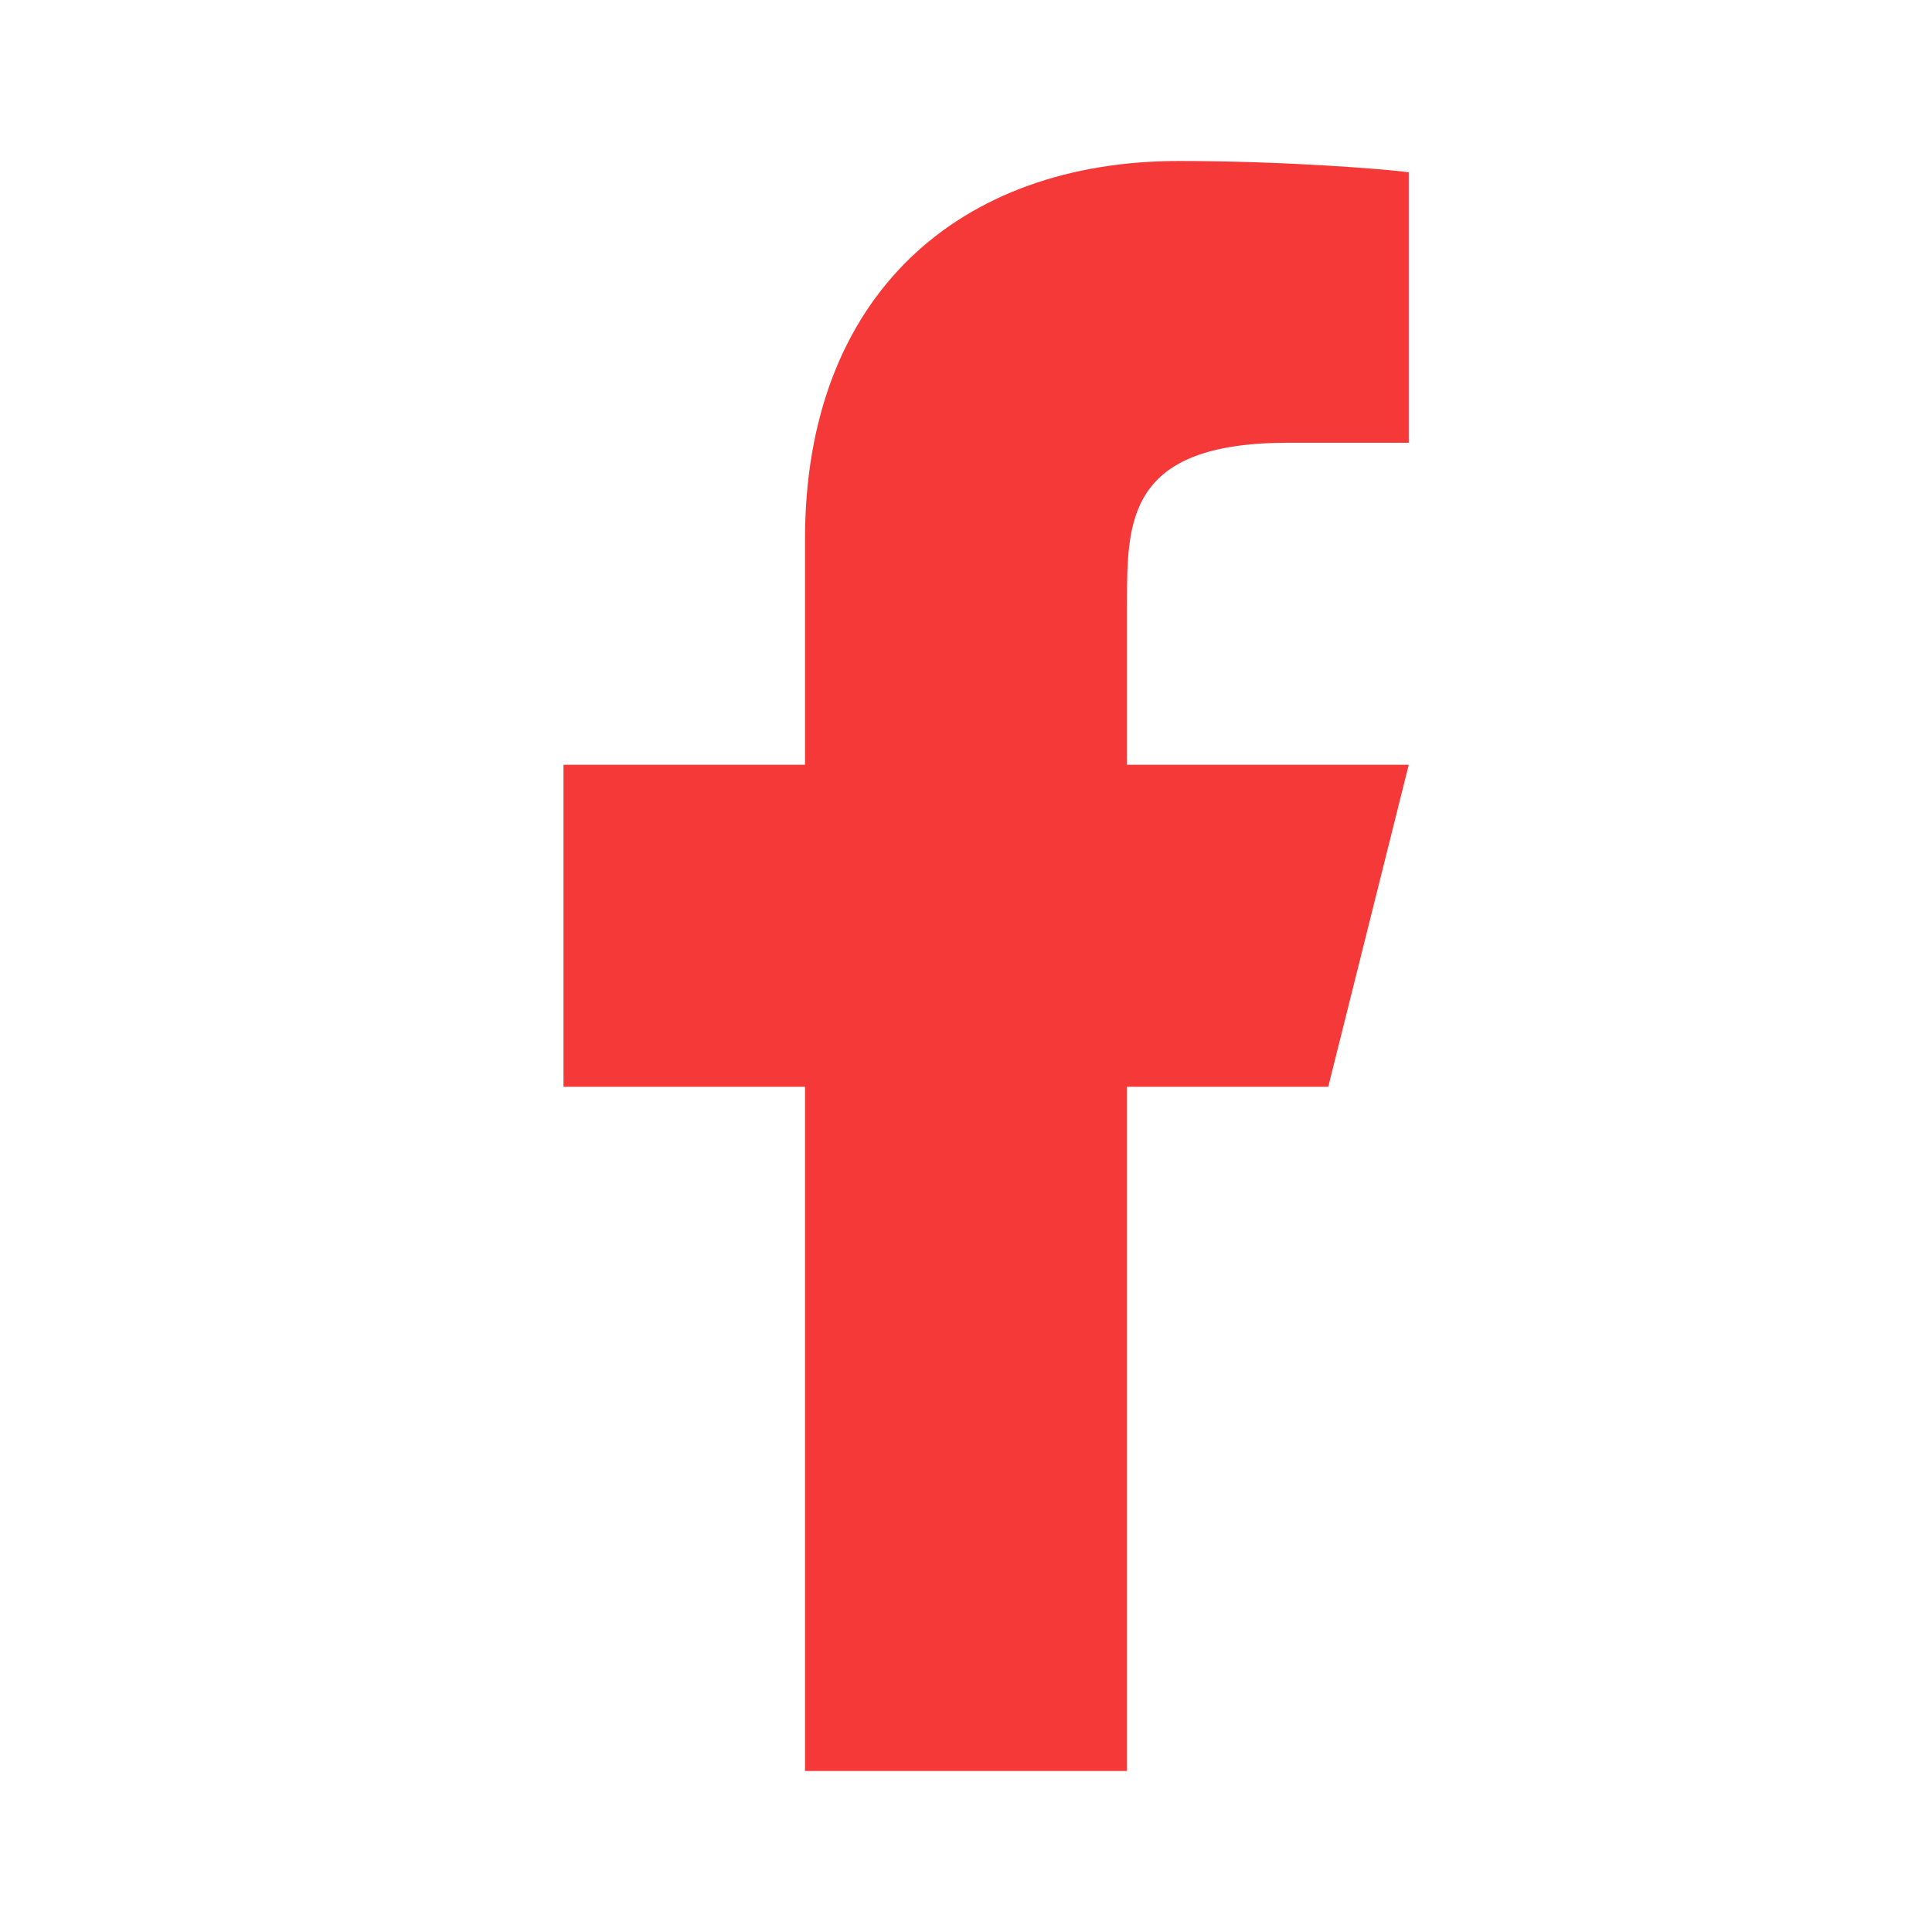
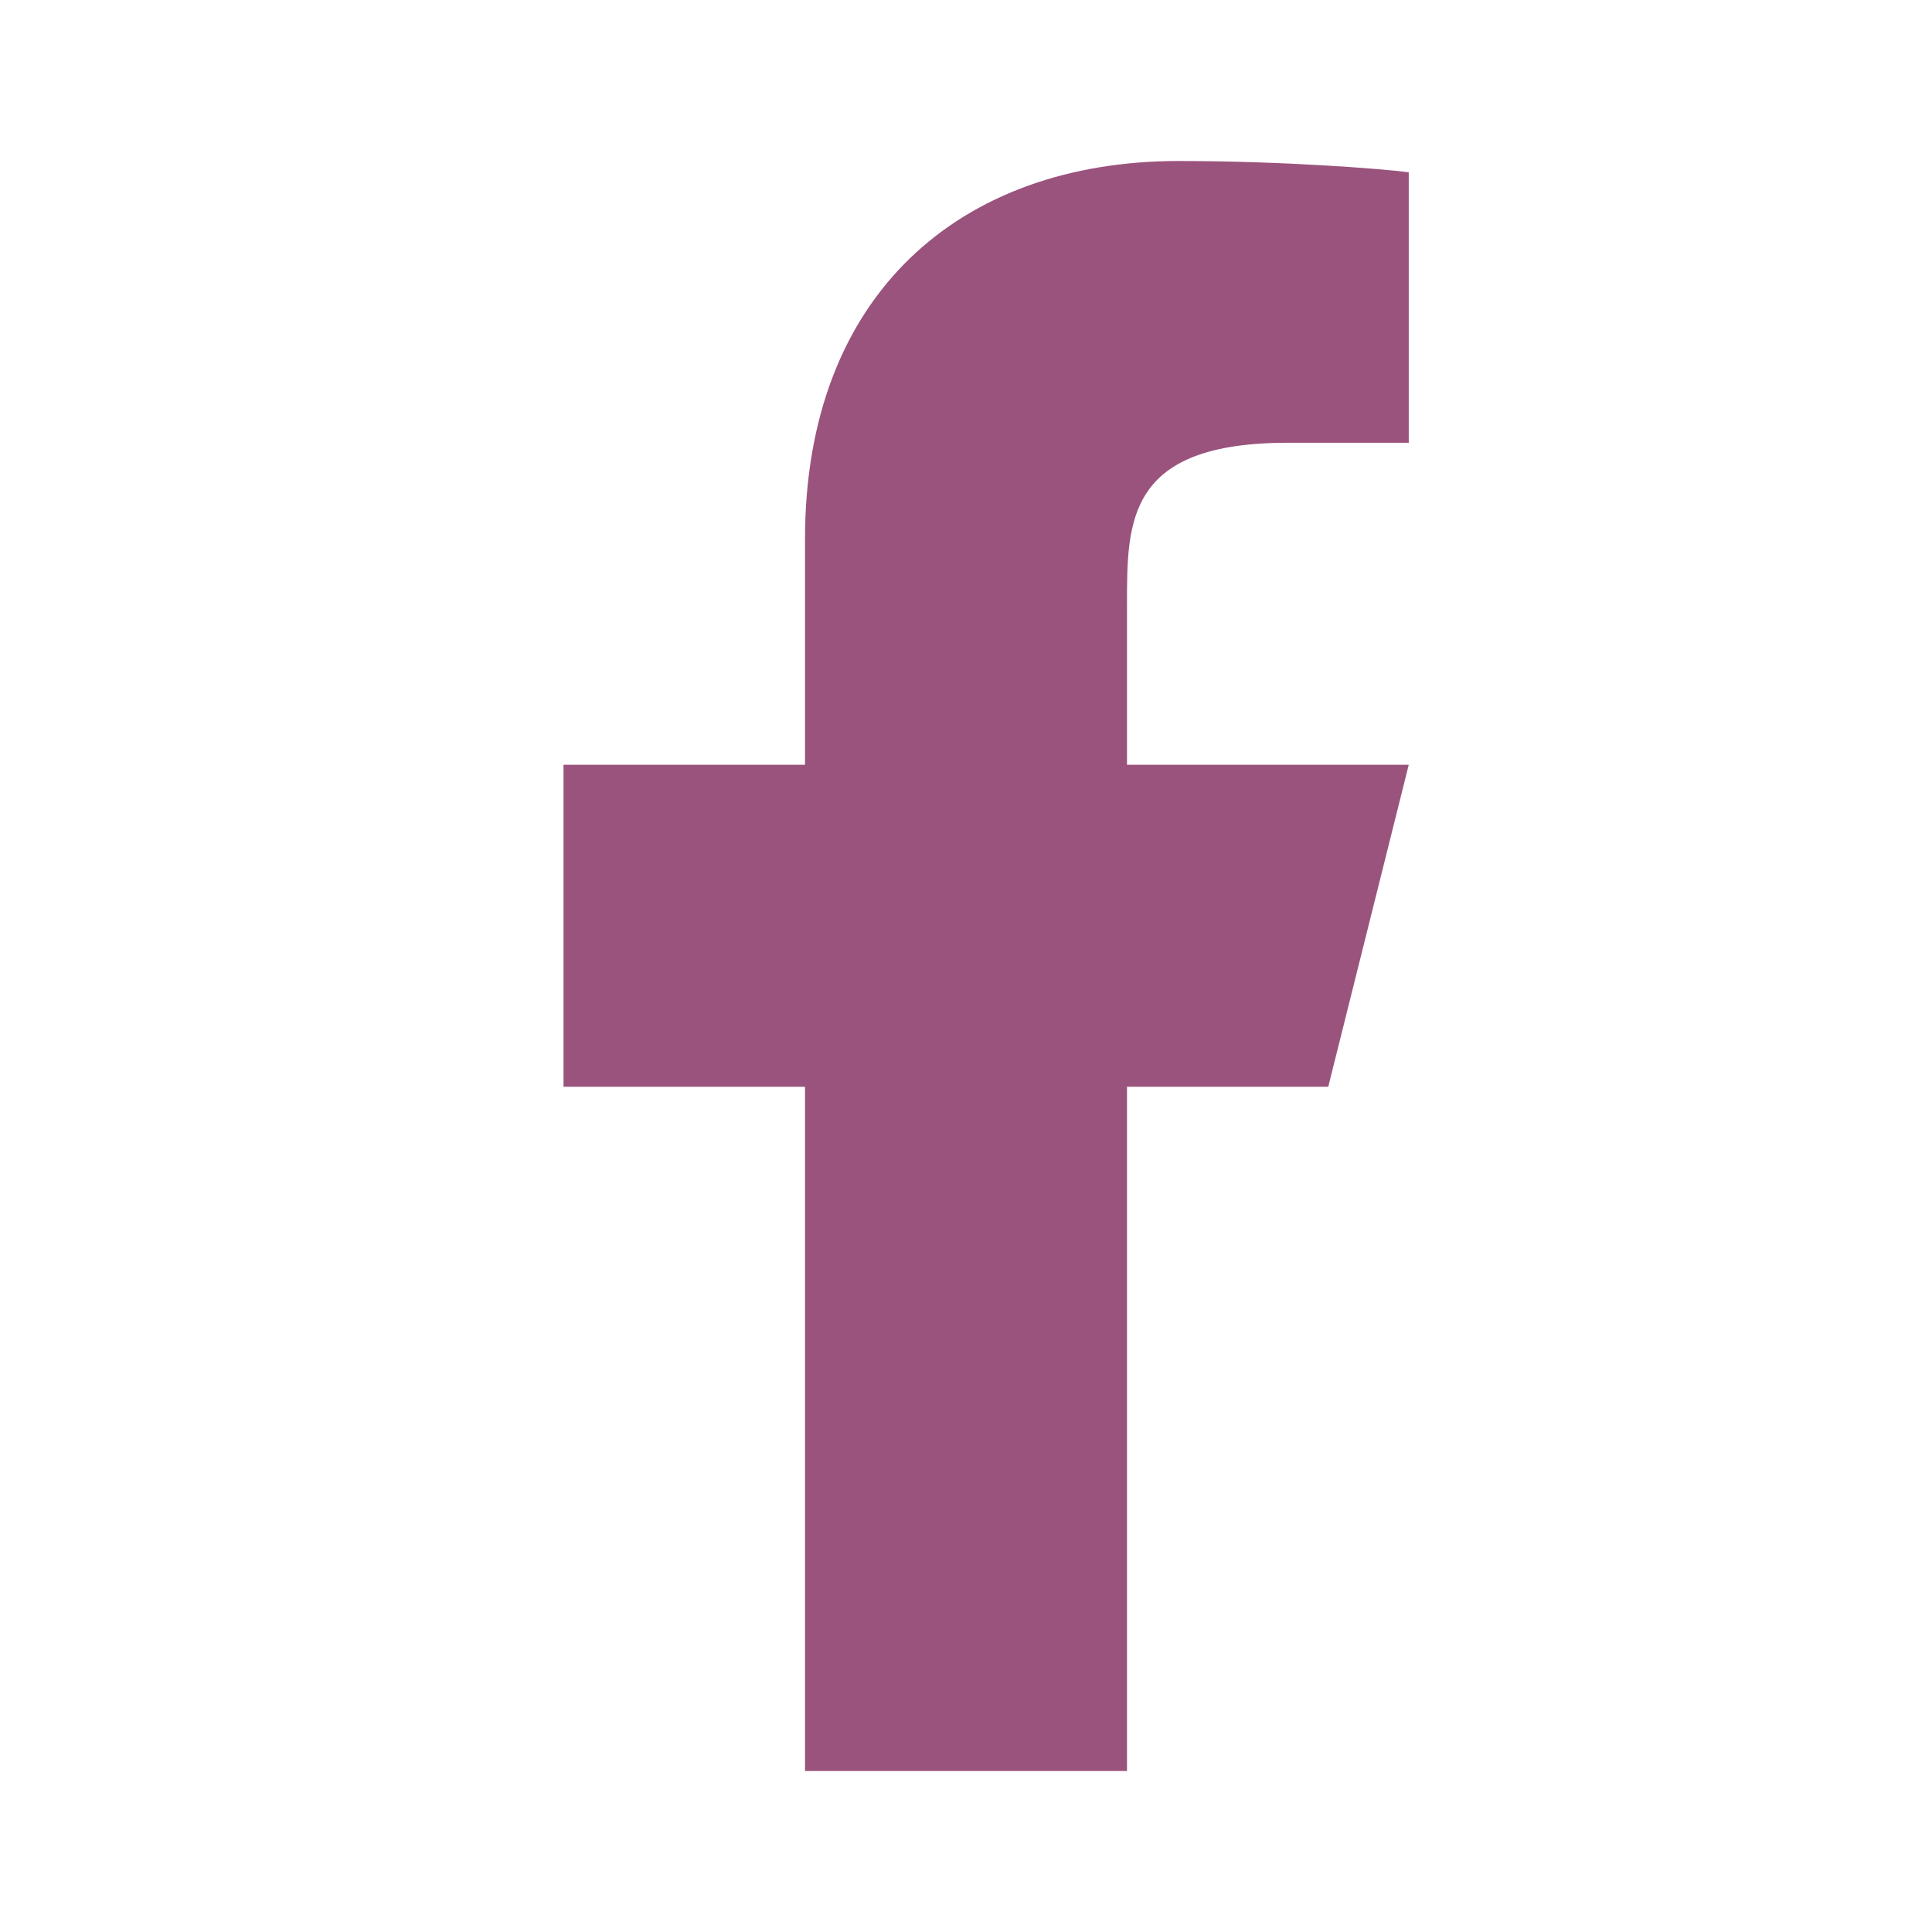
<svg xmlns="http://www.w3.org/2000/svg" viewBox="0 0 24 24" width="24" height="24">
  <path fill="none" d="M0 0h24v24H0z" />
-   <path d="M14 13.5h2.5l1-4H14v-2c0-1.03 0-2 2-2h1.5V2.14c-.326-.043-1.557-.14-2.857-.14C11.928 2 10 3.657 10 6.7v2.8H7v4h3V22h4v-8.5z" fill="rgba(245,56,56,1)" />
+   <path d="M14 13.5h2.5l1-4H14v-2c0-1.03 0-2 2-2h1.5V2.14c-.326-.043-1.557-.14-2.857-.14C11.928 2 10 3.657 10 6.7v2.8H7v4h3V22h4v-8.5z" fill="rgba(154,83,125,1)" />
</svg>
